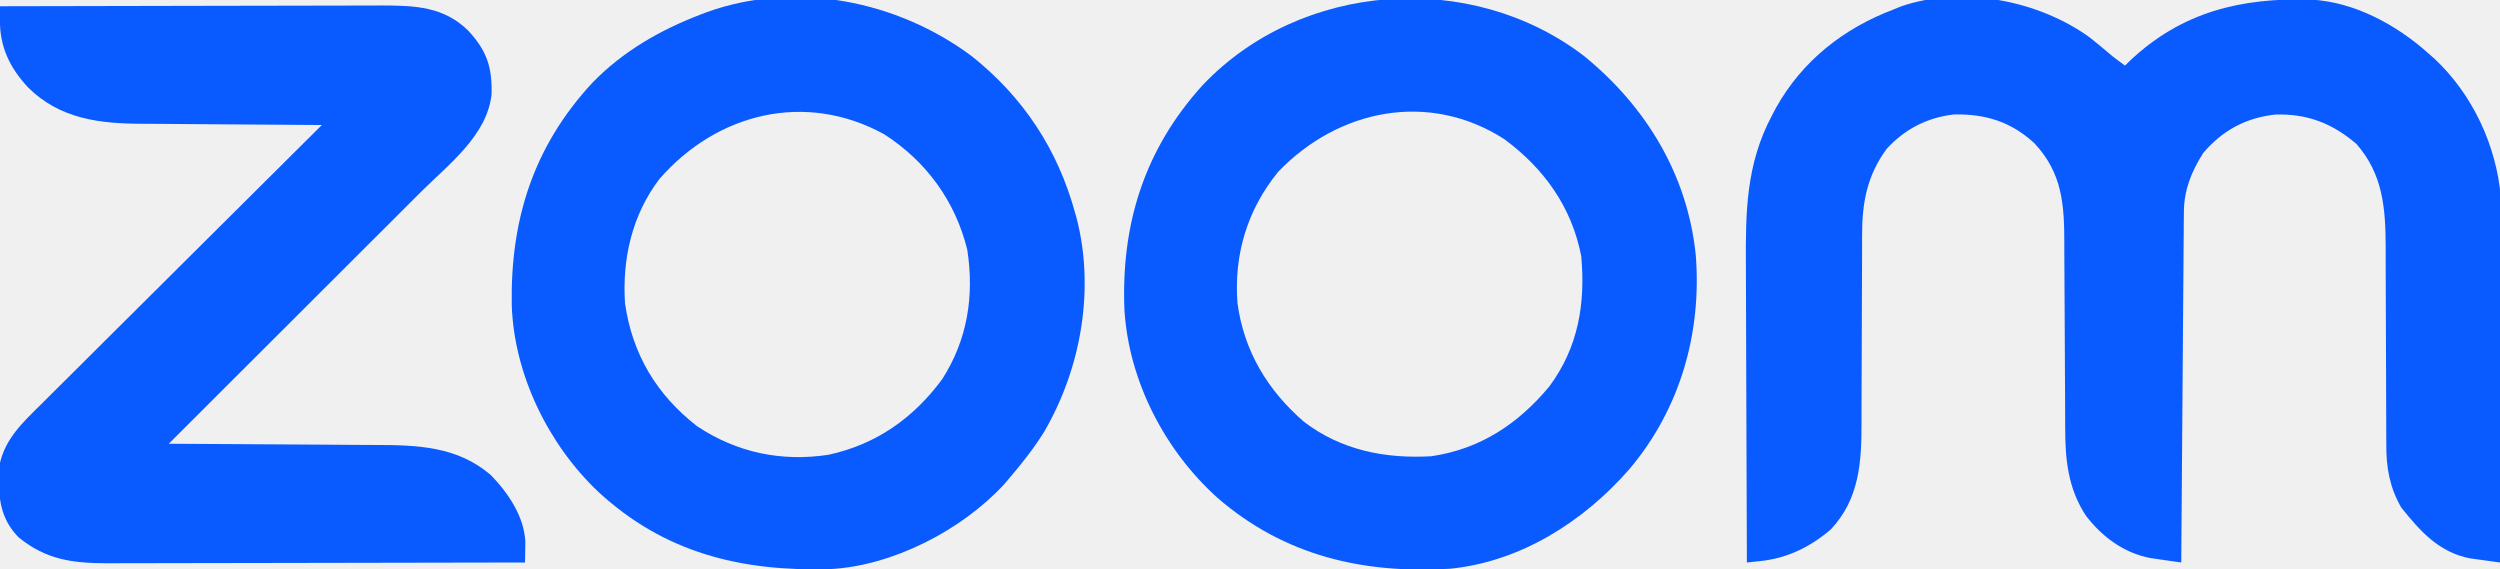
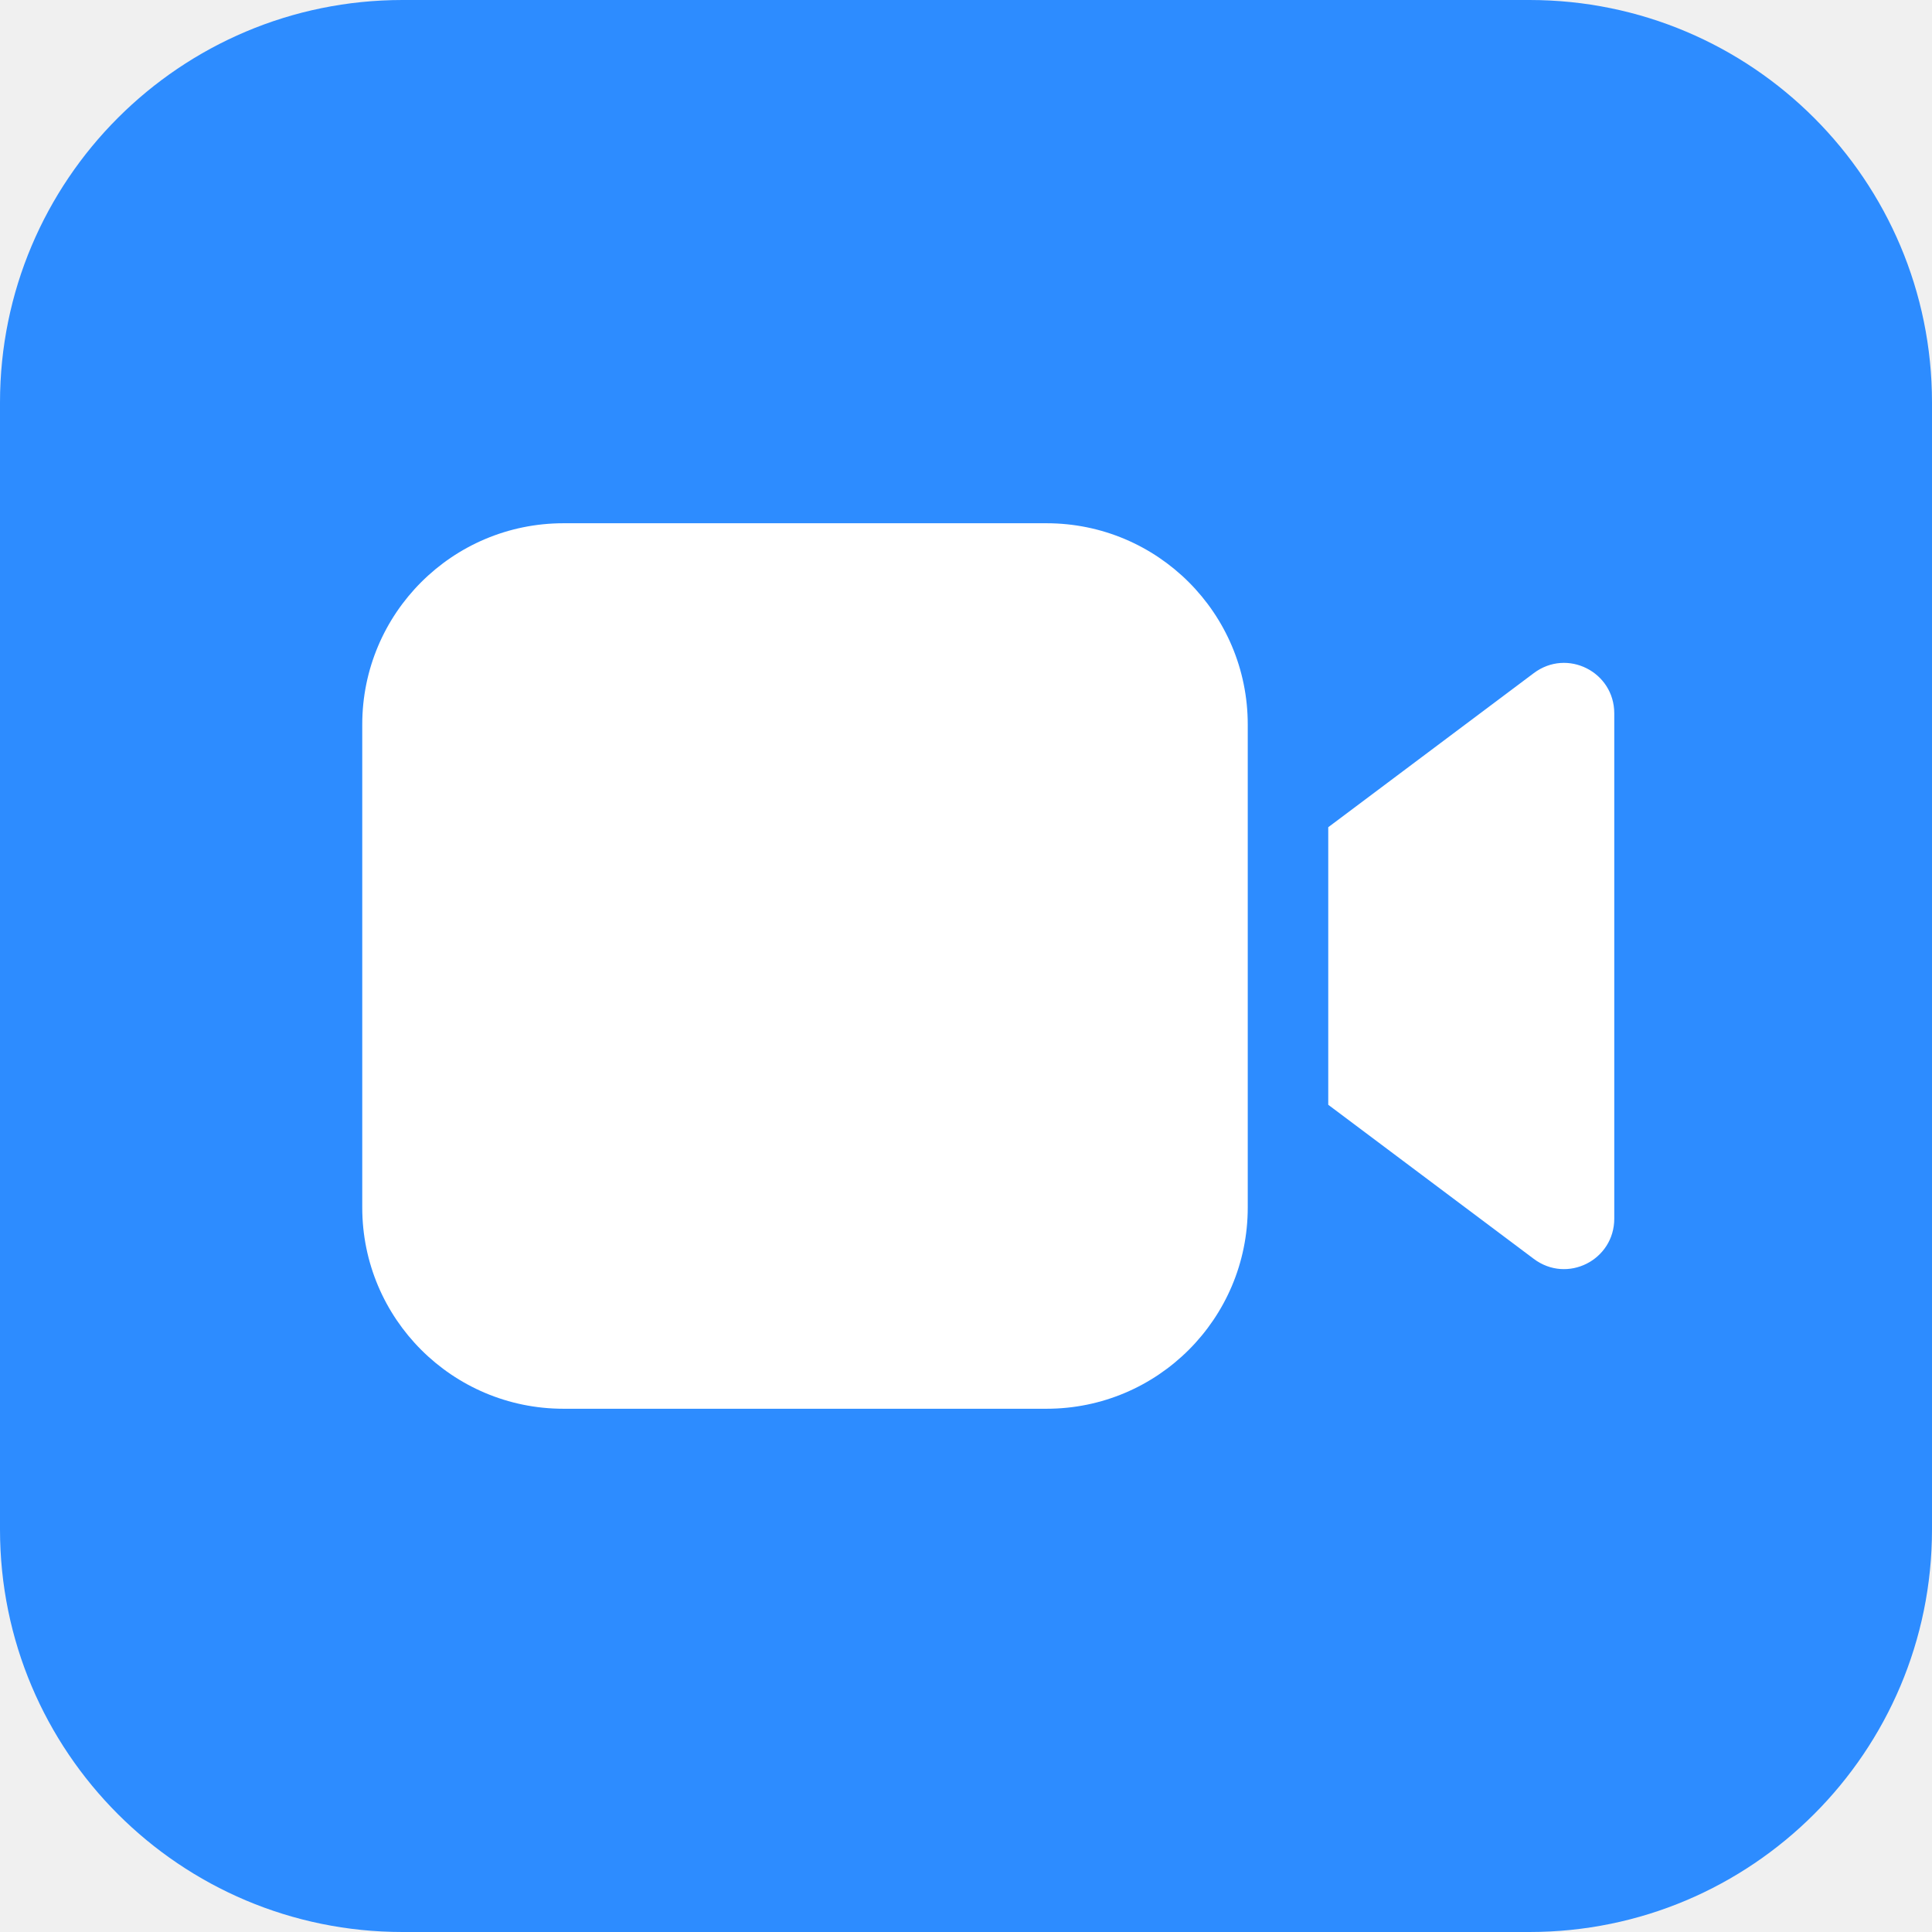
- <svg xmlns="http://www.w3.org/2000/svg" version="1.1" width="800" height="182">
-   <path d="M0 0 C2.434 1.936 4.806 3.928 7.176 5.941 C8.501 6.952 9.832 7.955 11.176 8.941 C11.663 8.457 12.15 7.972 12.652 7.473 C29.336 -8.301 48.257 -12.803 70.59 -12.186 C84.476 -11.502 97.952 -4.192 108.176 4.941 C108.862 5.546 109.547 6.151 110.254 6.773 C122.406 18.16 130.01 34.483 131.444 51.036 C131.54 54.172 131.548 57.295 131.516 60.433 C131.517 61.605 131.517 62.778 131.518 63.985 C131.516 67.811 131.492 71.636 131.469 75.461 C131.463 78.133 131.459 80.805 131.456 83.476 C131.447 89.759 131.422 96.041 131.392 102.324 C131.358 109.485 131.342 116.646 131.327 123.807 C131.296 138.518 131.243 153.23 131.176 167.941 C129.112 167.666 127.05 167.378 124.988 167.086 C123.84 166.927 122.691 166.768 121.508 166.605 C111.593 164.631 105.692 157.961 99.605 150.395 C95.875 143.994 94.732 137.497 94.791 130.184 C94.786 129.36 94.78 128.536 94.775 127.687 C94.765 125.914 94.762 124.141 94.765 122.369 C94.77 119.555 94.755 116.741 94.737 113.928 C94.7 107.953 94.686 101.979 94.676 96.004 C94.664 89.078 94.642 82.153 94.596 75.227 C94.582 72.47 94.586 69.713 94.591 66.956 C94.552 54.569 93.739 43.658 85.176 33.941 C77.397 27.343 69.443 24.281 59.262 24.602 C49.779 25.646 42.352 29.673 36.176 36.941 C32.364 43.014 30.072 48.678 30.018 55.864 C30.008 56.854 29.998 57.844 29.988 58.864 C29.982 59.944 29.976 61.023 29.97 62.136 C29.961 63.277 29.951 64.419 29.94 65.596 C29.909 69.372 29.884 73.149 29.859 76.926 C29.839 79.543 29.818 82.161 29.796 84.778 C29.747 90.965 29.702 97.152 29.658 103.339 C29.609 110.384 29.554 117.429 29.499 124.473 C29.385 138.963 29.278 153.452 29.176 167.941 C27.098 167.65 25.021 167.35 22.945 167.047 C21.211 166.798 21.211 166.798 19.441 166.544 C10.907 164.97 3.869 159.775 -1.367 152.922 C-7.129 144.084 -7.974 134.865 -7.966 124.573 C-7.97 123.778 -7.973 122.983 -7.977 122.165 C-7.984 120.453 -7.989 118.742 -7.993 117.03 C-8 114.313 -8.016 111.596 -8.034 108.879 C-8.086 101.159 -8.135 93.438 -8.15 85.718 C-8.16 80.982 -8.19 76.246 -8.231 71.51 C-8.244 69.715 -8.249 67.92 -8.247 66.125 C-8.235 53.523 -8.816 43.306 -17.902 33.695 C-25.409 26.845 -33.518 24.355 -43.633 24.57 C-52.148 25.56 -59.385 29.302 -65.137 35.629 C-71.377 44.181 -72.979 52.85 -72.95 63.235 C-72.952 64.046 -72.954 64.856 -72.956 65.691 C-72.96 67.444 -72.962 69.198 -72.962 70.951 C-72.966 74.694 -72.987 78.436 -73.008 82.179 C-73.045 89.136 -73.077 96.093 -73.075 103.05 C-73.074 107.9 -73.097 112.751 -73.137 117.601 C-73.147 119.439 -73.149 121.277 -73.141 123.114 C-73.093 135.765 -73.808 147.675 -83.023 157.414 C-89.622 163.011 -96.914 166.574 -105.508 167.484 C-106.721 167.614 -106.721 167.614 -107.959 167.747 C-108.574 167.811 -109.19 167.875 -109.824 167.941 C-109.895 152.798 -109.947 137.654 -109.98 122.511 C-109.995 115.478 -110.016 108.445 -110.051 101.413 C-110.084 94.617 -110.101 87.822 -110.109 81.027 C-110.114 78.443 -110.125 75.859 -110.141 73.275 C-110.246 55.923 -110.149 40.619 -101.824 24.941 C-101.161 23.679 -101.161 23.679 -100.484 22.391 C-92.039 7.348 -78.854 -3.003 -62.824 -9.059 C-62.047 -9.377 -61.27 -9.695 -60.469 -10.023 C-40.978 -16.747 -16.361 -11.926 0 0 Z " fill="#0A5BFF" transform="translate(668.8242,12.05859)" />
-   <path d="M0 0 C16.485 13.142 27.44 29.765 33 50 C33.185 50.654 33.369 51.307 33.56 51.98 C39.397 74.798 34.864 100.015 23.147 120.151 C19.86 125.448 16.043 130.266 12 135 C11.439 135.663 10.879 136.325 10.301 137.008 C-3.259 151.694 -25.492 163.171 -45.583 164.122 C-73.789 164.887 -98.37 158.982 -119.59 139.336 C-135.563 124.203 -146.461 101.889 -147.238 79.762 C-147.737 52.387 -140.351 28.868 -121.426 8.474 C-111.716 -1.559 -99.694 -8.438 -86.75 -13.375 C-86.125 -13.614 -85.5 -13.852 -84.857 -14.098 C-56.422 -24.35 -23.818 -17.785 0 0 Z M-100.008 39.309 C-108.746 50.827 -111.916 64.767 -111 79 C-108.676 95.366 -100.871 108.324 -87.926 118.391 C-75.187 126.852 -60.966 129.812 -45.879 127.527 C-30.657 124.222 -18.738 115.846 -9.531 103.383 C-1.386 90.708 0.785 76.729 -1.465 61.945 C-5.265 46.431 -14.588 33.633 -28 25 C-53.139 11.12 -81.543 18.078 -100.008 39.309 Z " fill="#0A5BFF" transform="translate(311,18)" />
-   <path d="M0 0 C19.826 16.198 33.038 37.993 35.652 63.673 C37.589 88.564 30.664 112.904 14.395 132.133 C-0.288 148.927 -20.384 161.755 -43 164 C-70.87 165.657 -95.989 159.862 -117.446 141.272 C-134.242 126.137 -145.682 104.112 -147.168 81.429 C-148.337 53.945 -140.888 29.941 -122.23 9.328 C-90.749 -23.971 -36.196 -27.795 0 0 Z M-98 37 C-107.872 49.118 -112.197 63.511 -111 79 C-108.928 94.408 -101.361 106.893 -89.695 116.996 C-77.751 126.101 -63.683 128.839 -49 128 C-33.337 125.715 -21.174 117.656 -11.188 105.625 C-1.933 93.119 0.367 79.152 -1 64 C-4.028 48.319 -12.845 35.966 -25.617 26.531 C-49.735 11.032 -78.688 16.885 -98 37 Z " fill="#0A5BFF" transform="translate(507,18)" />
-   <path d="M0 0 C17.038 -0.047 34.076 -0.082 51.114 -0.104 C59.026 -0.114 66.937 -0.128 74.849 -0.151 C81.748 -0.171 88.648 -0.184 95.547 -0.188 C99.197 -0.191 102.847 -0.197 106.497 -0.211 C110.58 -0.228 114.664 -0.228 118.748 -0.227 C119.946 -0.234 121.144 -0.241 122.379 -0.249 C132.852 -0.223 142.067 0.129 149.848 7.828 C155.783 14.215 157.524 19.5 157.301 28.203 C155.888 41.339 143.529 50.624 134.717 59.397 C133.837 60.276 132.958 61.156 132.053 62.061 C129.675 64.439 127.295 66.814 124.914 69.188 C122.414 71.681 119.916 74.178 117.419 76.675 C112.704 81.387 107.986 86.096 103.267 90.805 C97.889 96.172 92.514 101.541 87.139 106.911 C76.096 117.944 65.049 128.973 54 140 C55.516 140.005 55.516 140.005 57.064 140.011 C66.64 140.048 76.216 140.106 85.792 140.184 C90.714 140.223 95.636 140.255 100.558 140.271 C105.317 140.286 110.076 140.321 114.835 140.368 C116.642 140.383 118.448 140.391 120.254 140.392 C133.626 140.404 146.387 140.845 157.066 150.016 C162.565 155.658 167.733 163.259 168.11 171.359 C168.097 172.148 168.084 172.937 168.07 173.75 C168.06 174.549 168.05 175.348 168.04 176.172 C168.026 176.775 168.013 177.378 168 178 C149.38 178.047 130.76 178.082 112.141 178.104 C103.494 178.114 94.848 178.128 86.202 178.151 C78.664 178.171 71.126 178.184 63.588 178.188 C59.598 178.191 55.609 178.197 51.62 178.211 C47.86 178.225 44.1 178.229 40.34 178.226 C38.313 178.227 36.285 178.238 34.258 178.249 C23.198 178.224 14.789 177.112 6 170 C0.921 164.791 -0.295 159.274 -0.375 152.125 C-0.403 150.973 -0.432 149.82 -0.461 148.633 C0.749 139.097 6.989 133.454 13.542 127.004 C14.519 126.028 15.495 125.052 16.47 124.074 C19.103 121.44 21.749 118.818 24.397 116.198 C27.168 113.452 29.928 110.694 32.689 107.938 C37.911 102.728 43.144 97.527 48.381 92.331 C54.345 86.411 60.298 80.48 66.25 74.548 C78.488 62.353 90.739 50.172 103 38 C102.127 37.996 101.254 37.993 100.354 37.989 C92.073 37.951 83.792 37.894 75.511 37.816 C71.255 37.777 66.999 37.745 62.742 37.729 C58.625 37.714 54.508 37.679 50.391 37.632 C48.83 37.617 47.269 37.609 45.709 37.608 C31.941 37.593 19.219 36.116 9 26 C3.119 19.667 -0.084 13.03 -0.028 4.34 C-0.024 3.527 -0.02 2.715 -0.016 1.879 C-0.01 1.259 -0.005 0.639 0 0 Z " fill="#0A5BFF" transform="translate(0,2)" />
+ <svg xmlns="http://www.w3.org/2000/svg" viewBox="0 0 24 24" fill="none">
+   <rect width="24" height="24" rx="5" fill="#2D8CFF" />
+   <path d="M4.5 9C4.5 7.619 5.619 6.5 7 6.5H13C14.381 6.5 15.5 7.619 15.5 9V15C15.5 16.381 14.381 17.5 13 17.5H7C5.619 17.5 4.5 16.381 4.5 15V9Z" fill="white" />
+   <path d="M16.5 10.276L19.053 8.362C19.468 8.05 20.053 8.346 20.053 8.862V15.138C20.053 15.654 19.468 15.95 19.053 15.638L16.5 13.724V10.276Z" fill="white" />
</svg>
